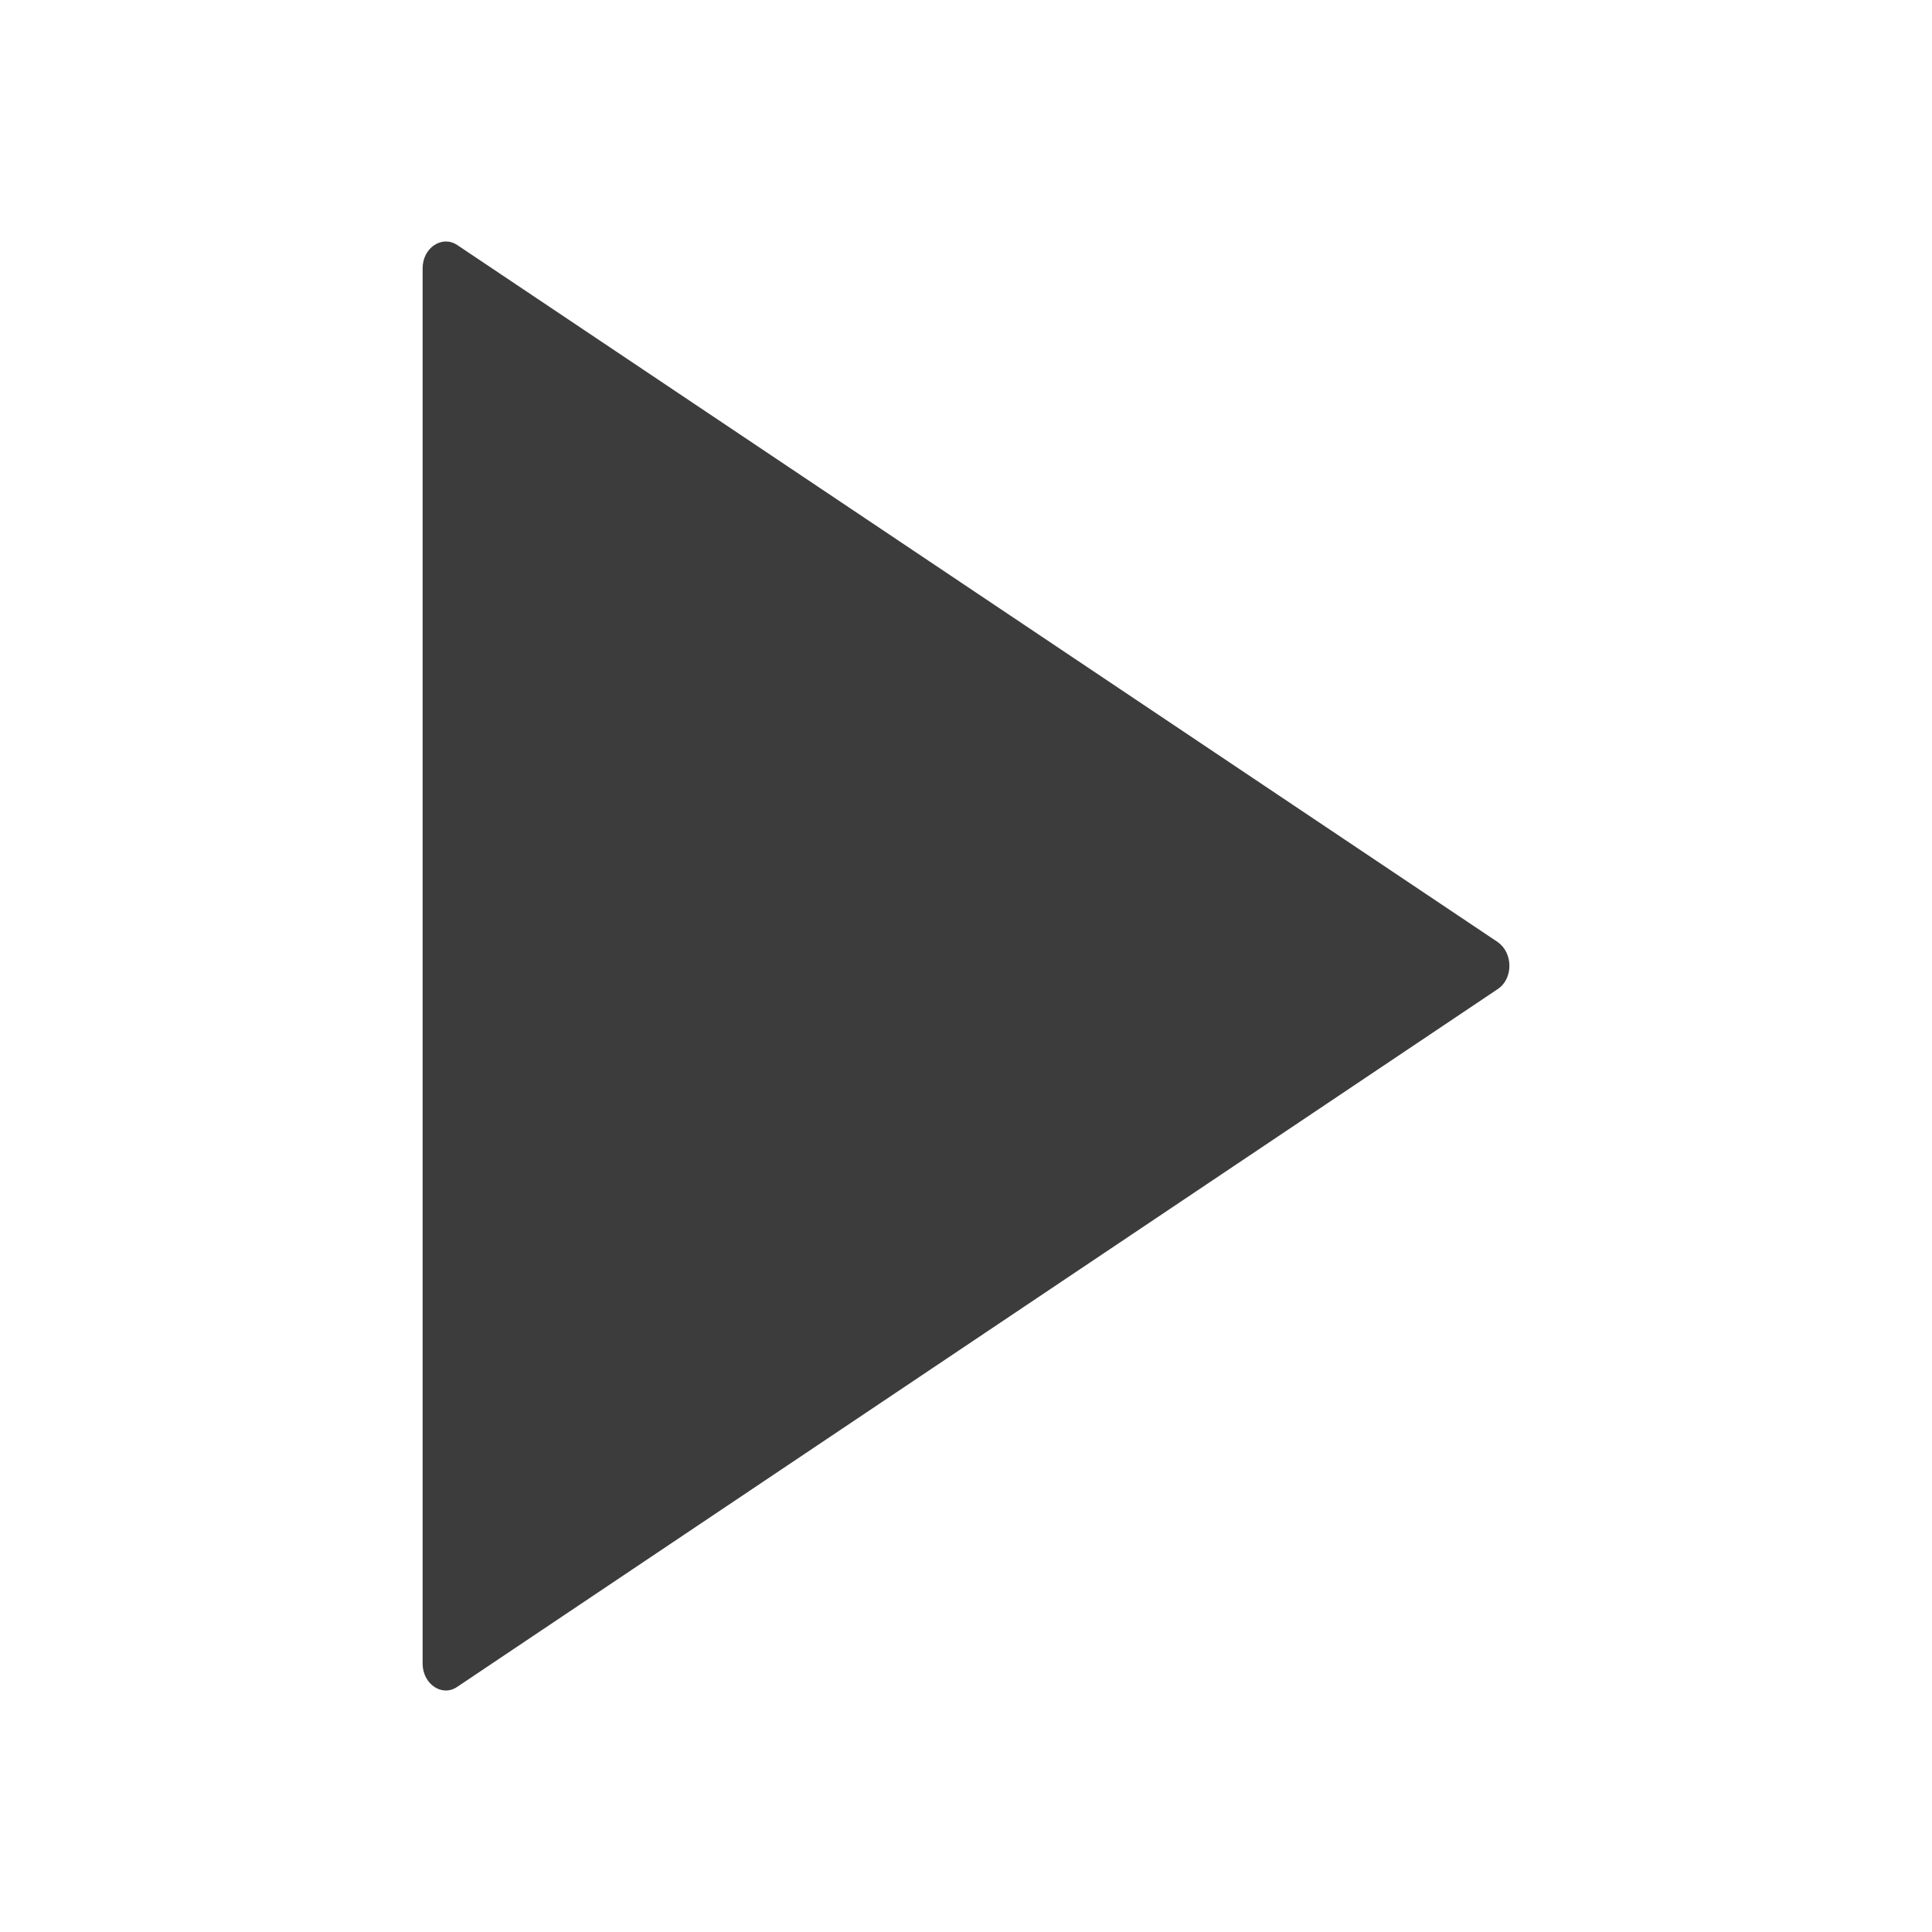
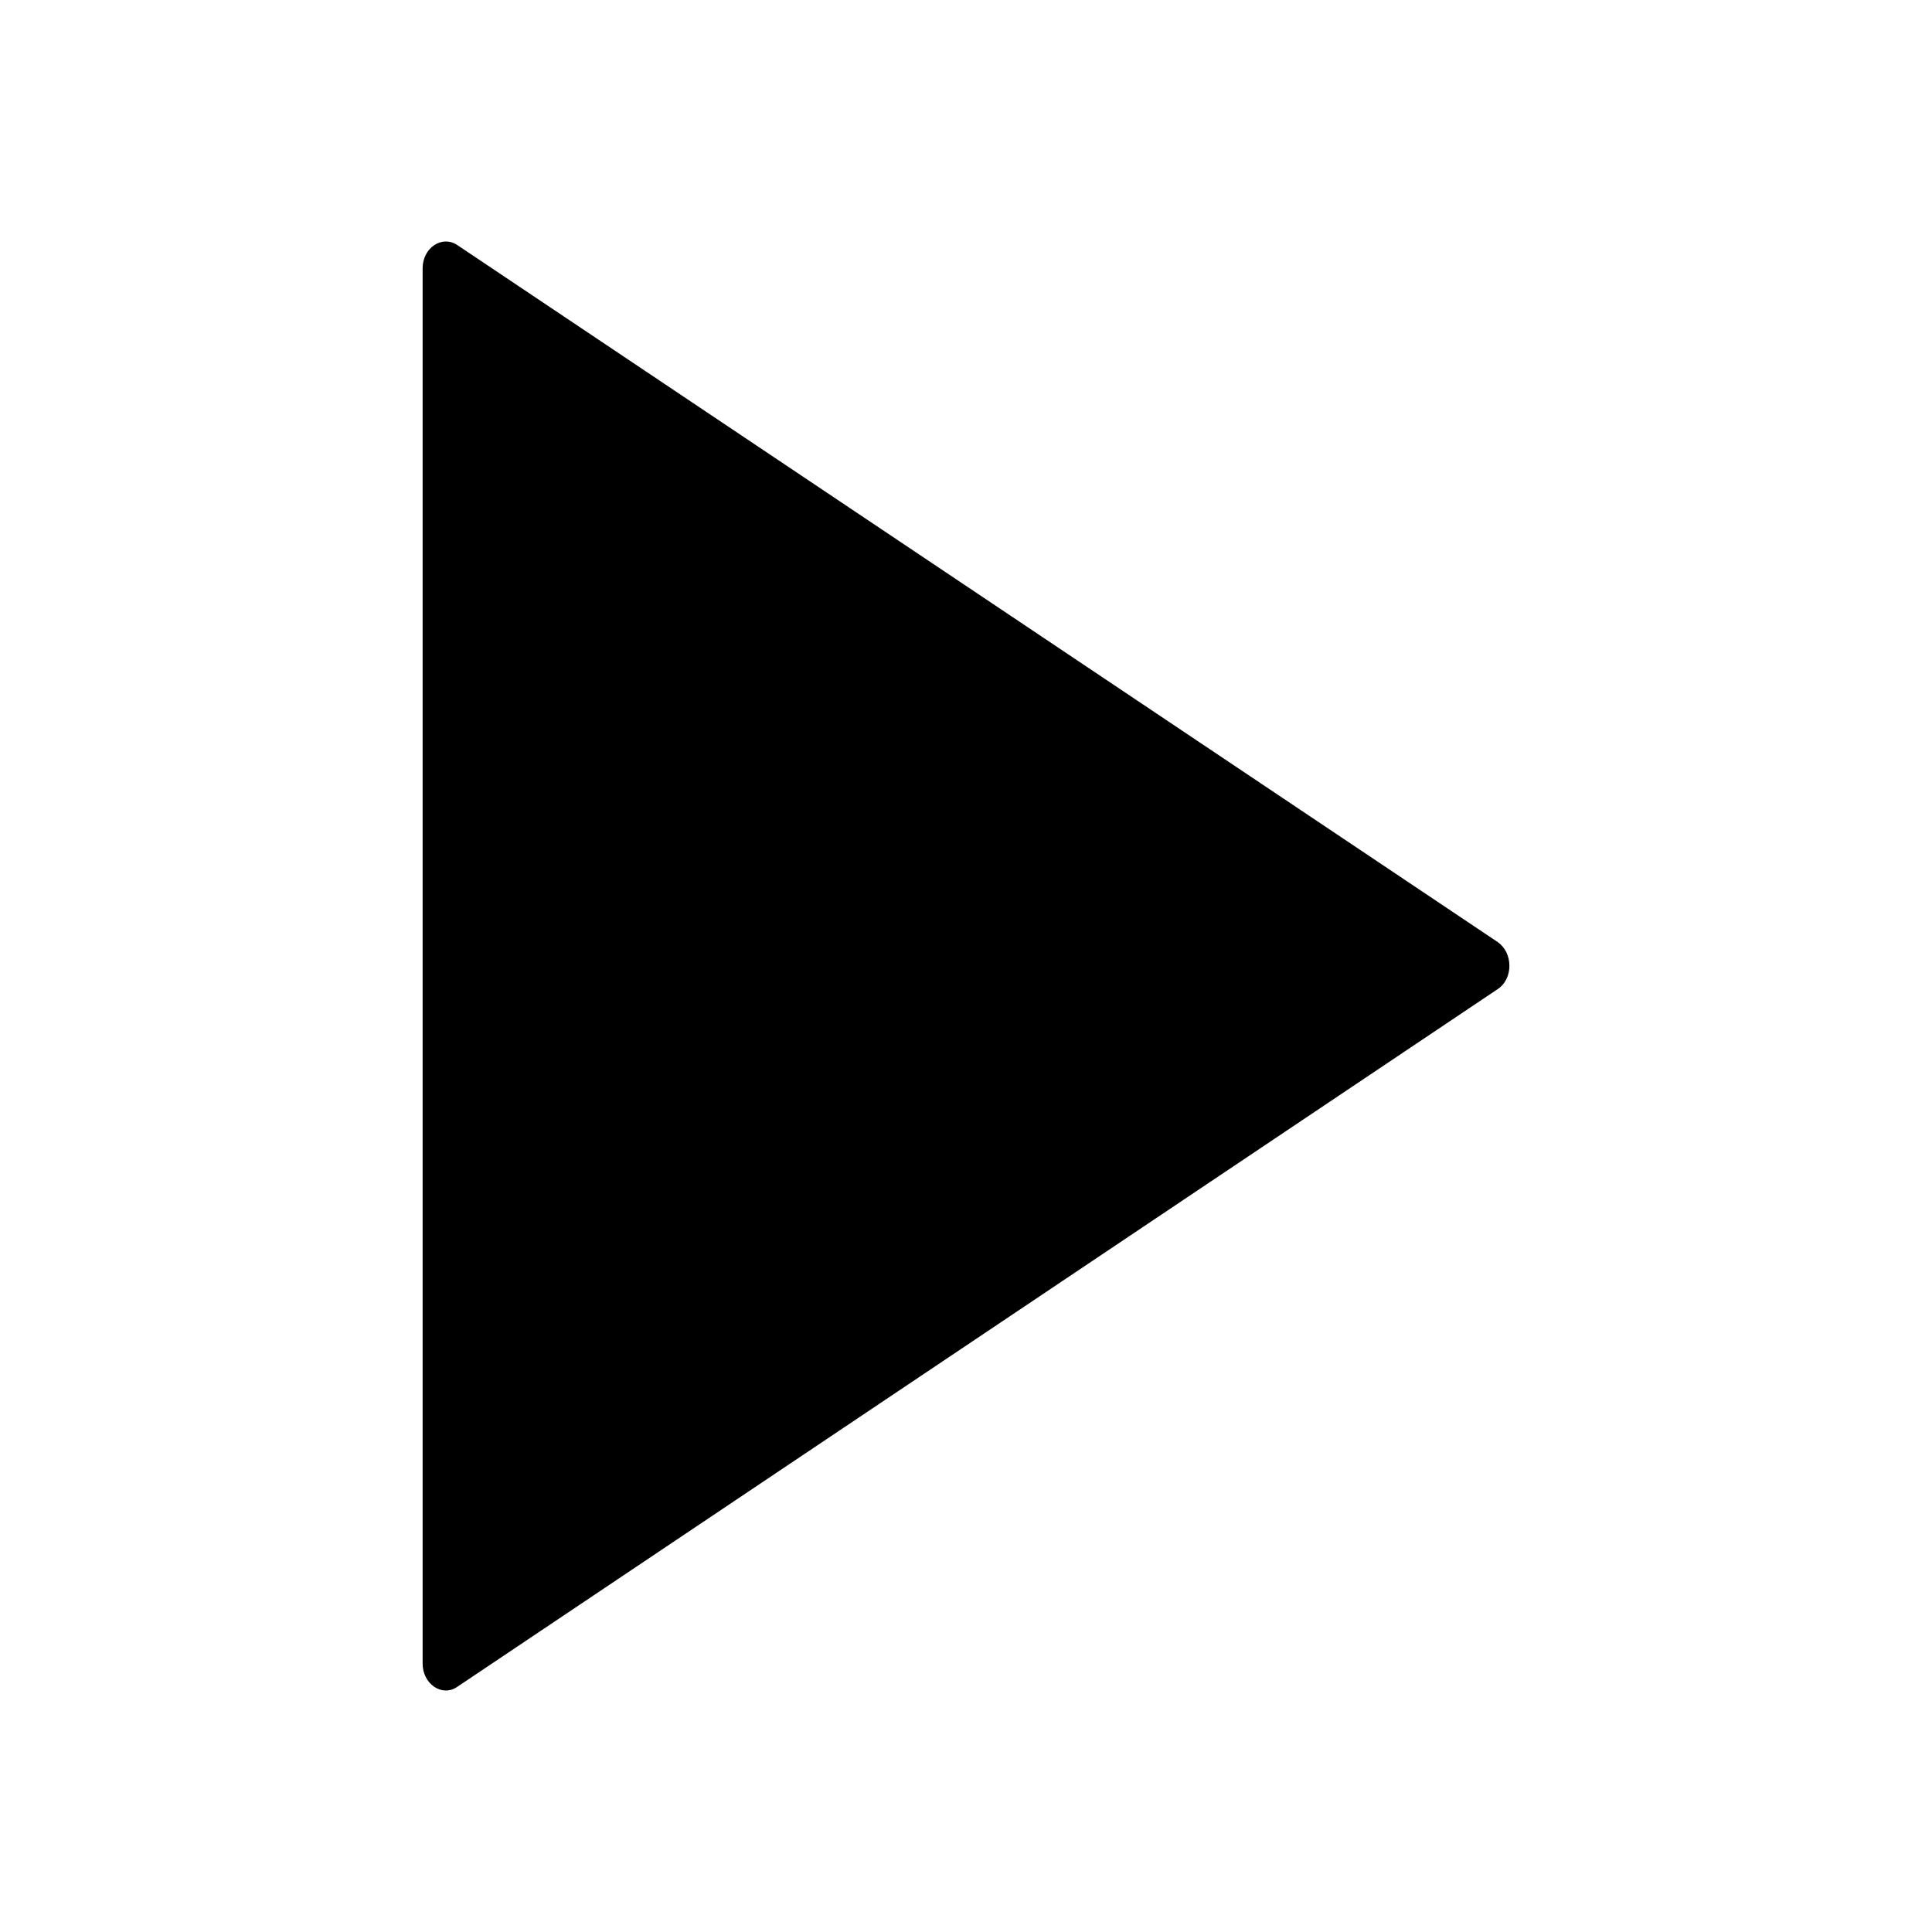
- <svg xmlns="http://www.w3.org/2000/svg" width="20" height="20" fill="none" viewBox="0 0 20 20">
-   <path fill="#3D3C3C" d="M15.507 9.754 4.734 2.537c-.158-.106-.359.028-.359.24v14.445c0 .21.201.35.36.239l10.771-7.223c.159-.106.159-.373 0-.484Z" />
+ <svg xmlns="http://www.w3.org/2000/svg" width="20" height="20" fill="currentColor" viewBox="0 0 20 20">
+   <path d="M15.507 9.754 4.734 2.537c-.158-.106-.359.028-.359.24v14.445c0 .21.201.35.36.239l10.771-7.223c.159-.106.159-.373 0-.484Z" />
</svg>
